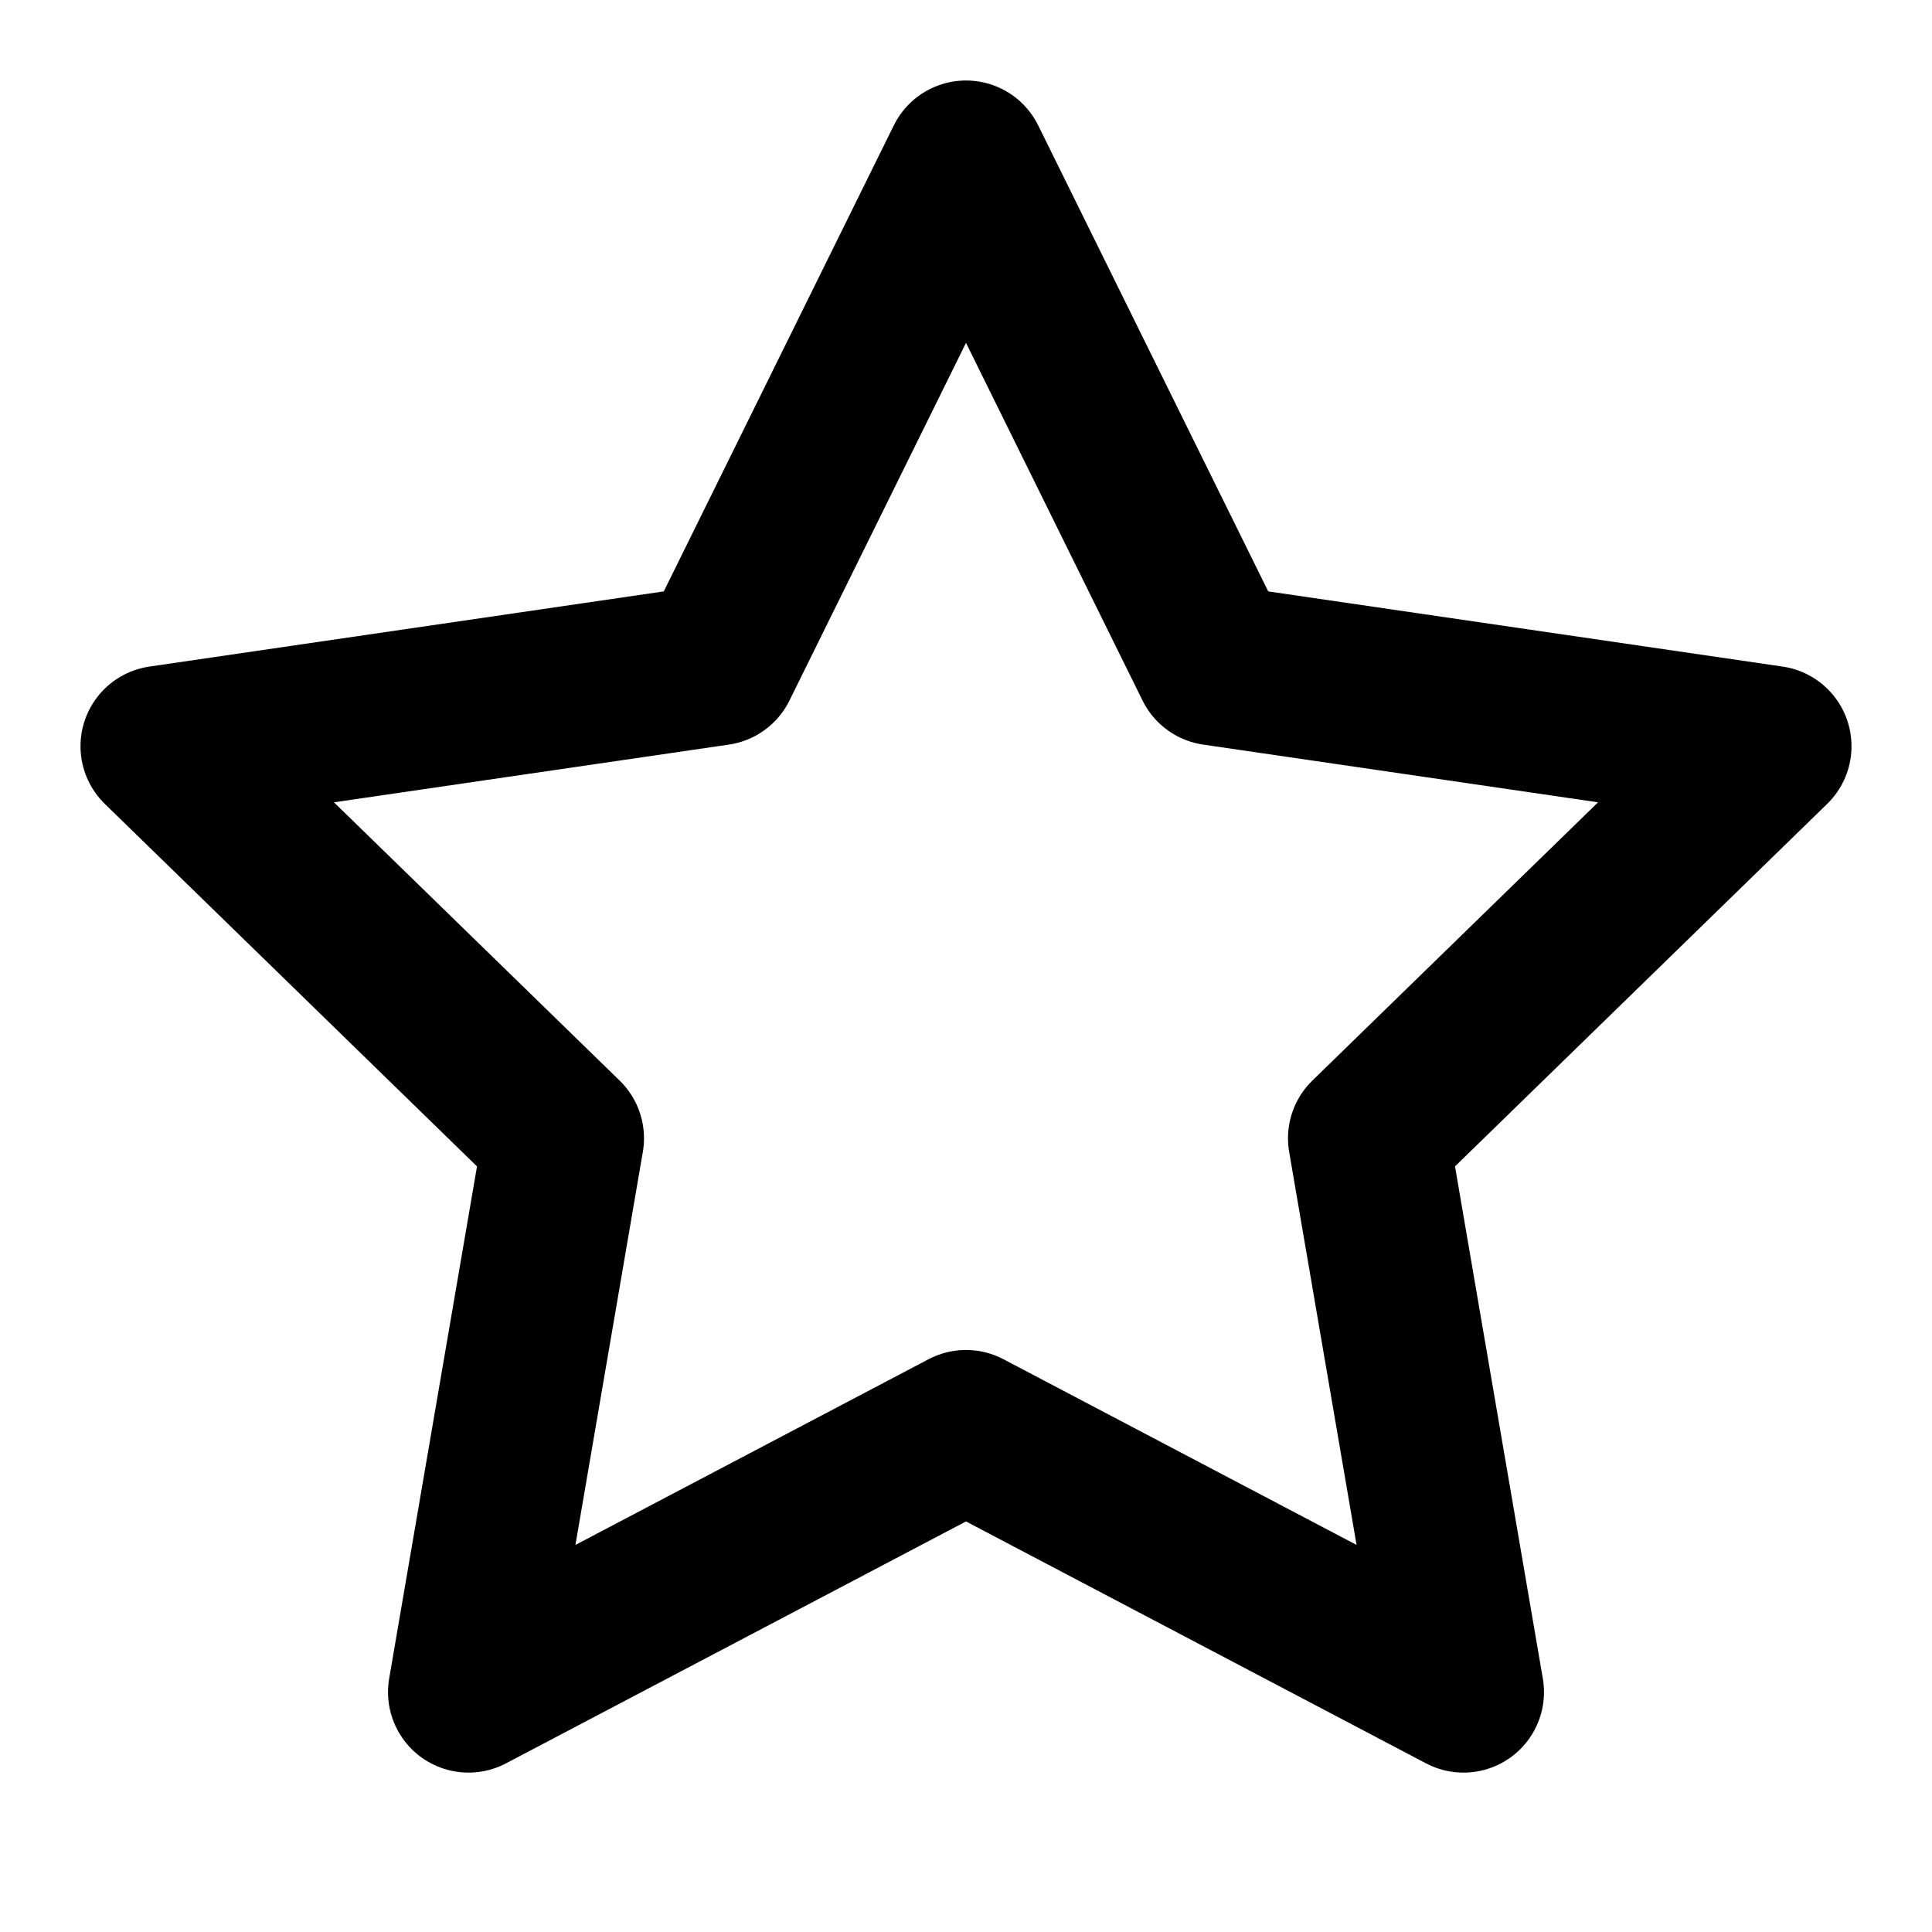
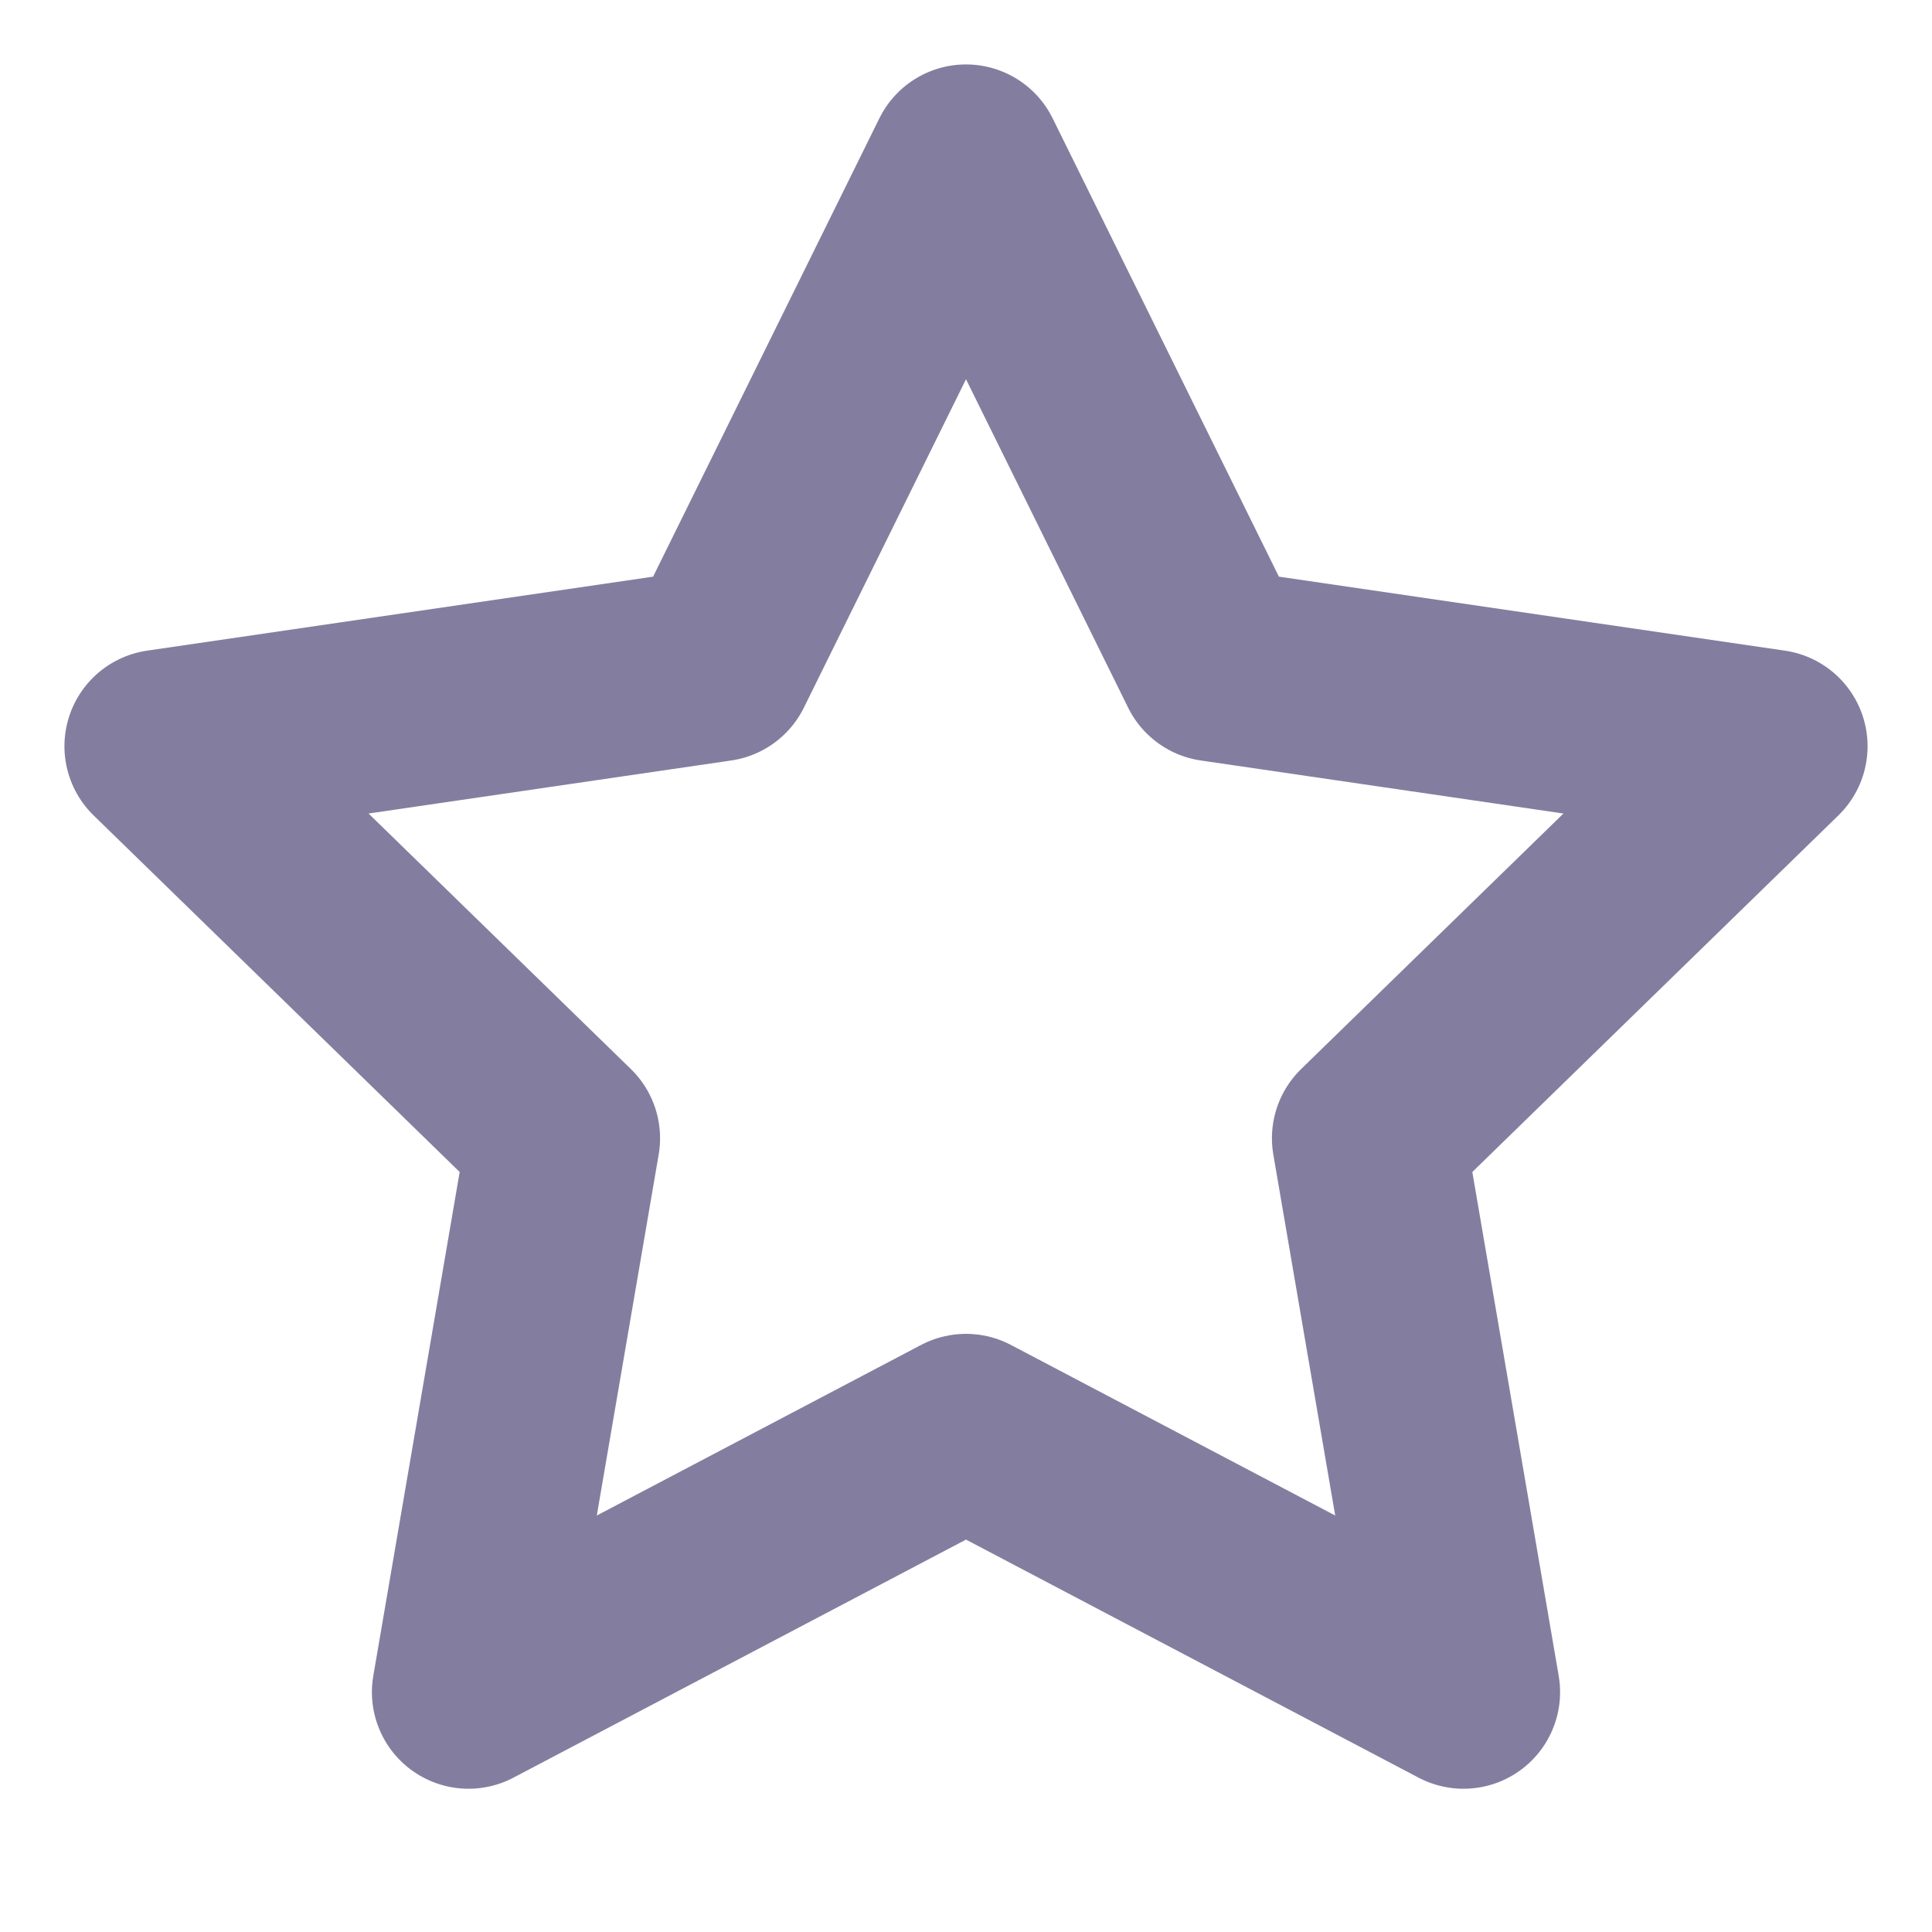
- <svg xmlns="http://www.w3.org/2000/svg" width="24" height="24" viewBox="0 0 24 24" fill="none" stroke="currentColor" stroke-width="2" stroke-linecap="round" stroke-linejoin="round" class="feather feather-star">
-   <polygon points="12 2 15.09 8.26 22 9.27 17 14.14 18.18 21.02 12 17.77 5.82 21.02 7 14.14 2 9.27 8.91 8.26 12 2" />
+ <svg xmlns="http://www.w3.org/2000/svg" width="20" height="20" viewBox="0 0 20 20" fill="none">
+   <path d="M10 1.667L12.575 6.883L18.333 7.725L14.167 11.783L15.15 17.517L10 14.808L4.85 17.517L5.833 11.783L1.667 7.725L7.425 6.883L10 1.667Z" stroke="#837E9F" stroke-width="2" stroke-linecap="round" stroke-linejoin="round" />
</svg>
